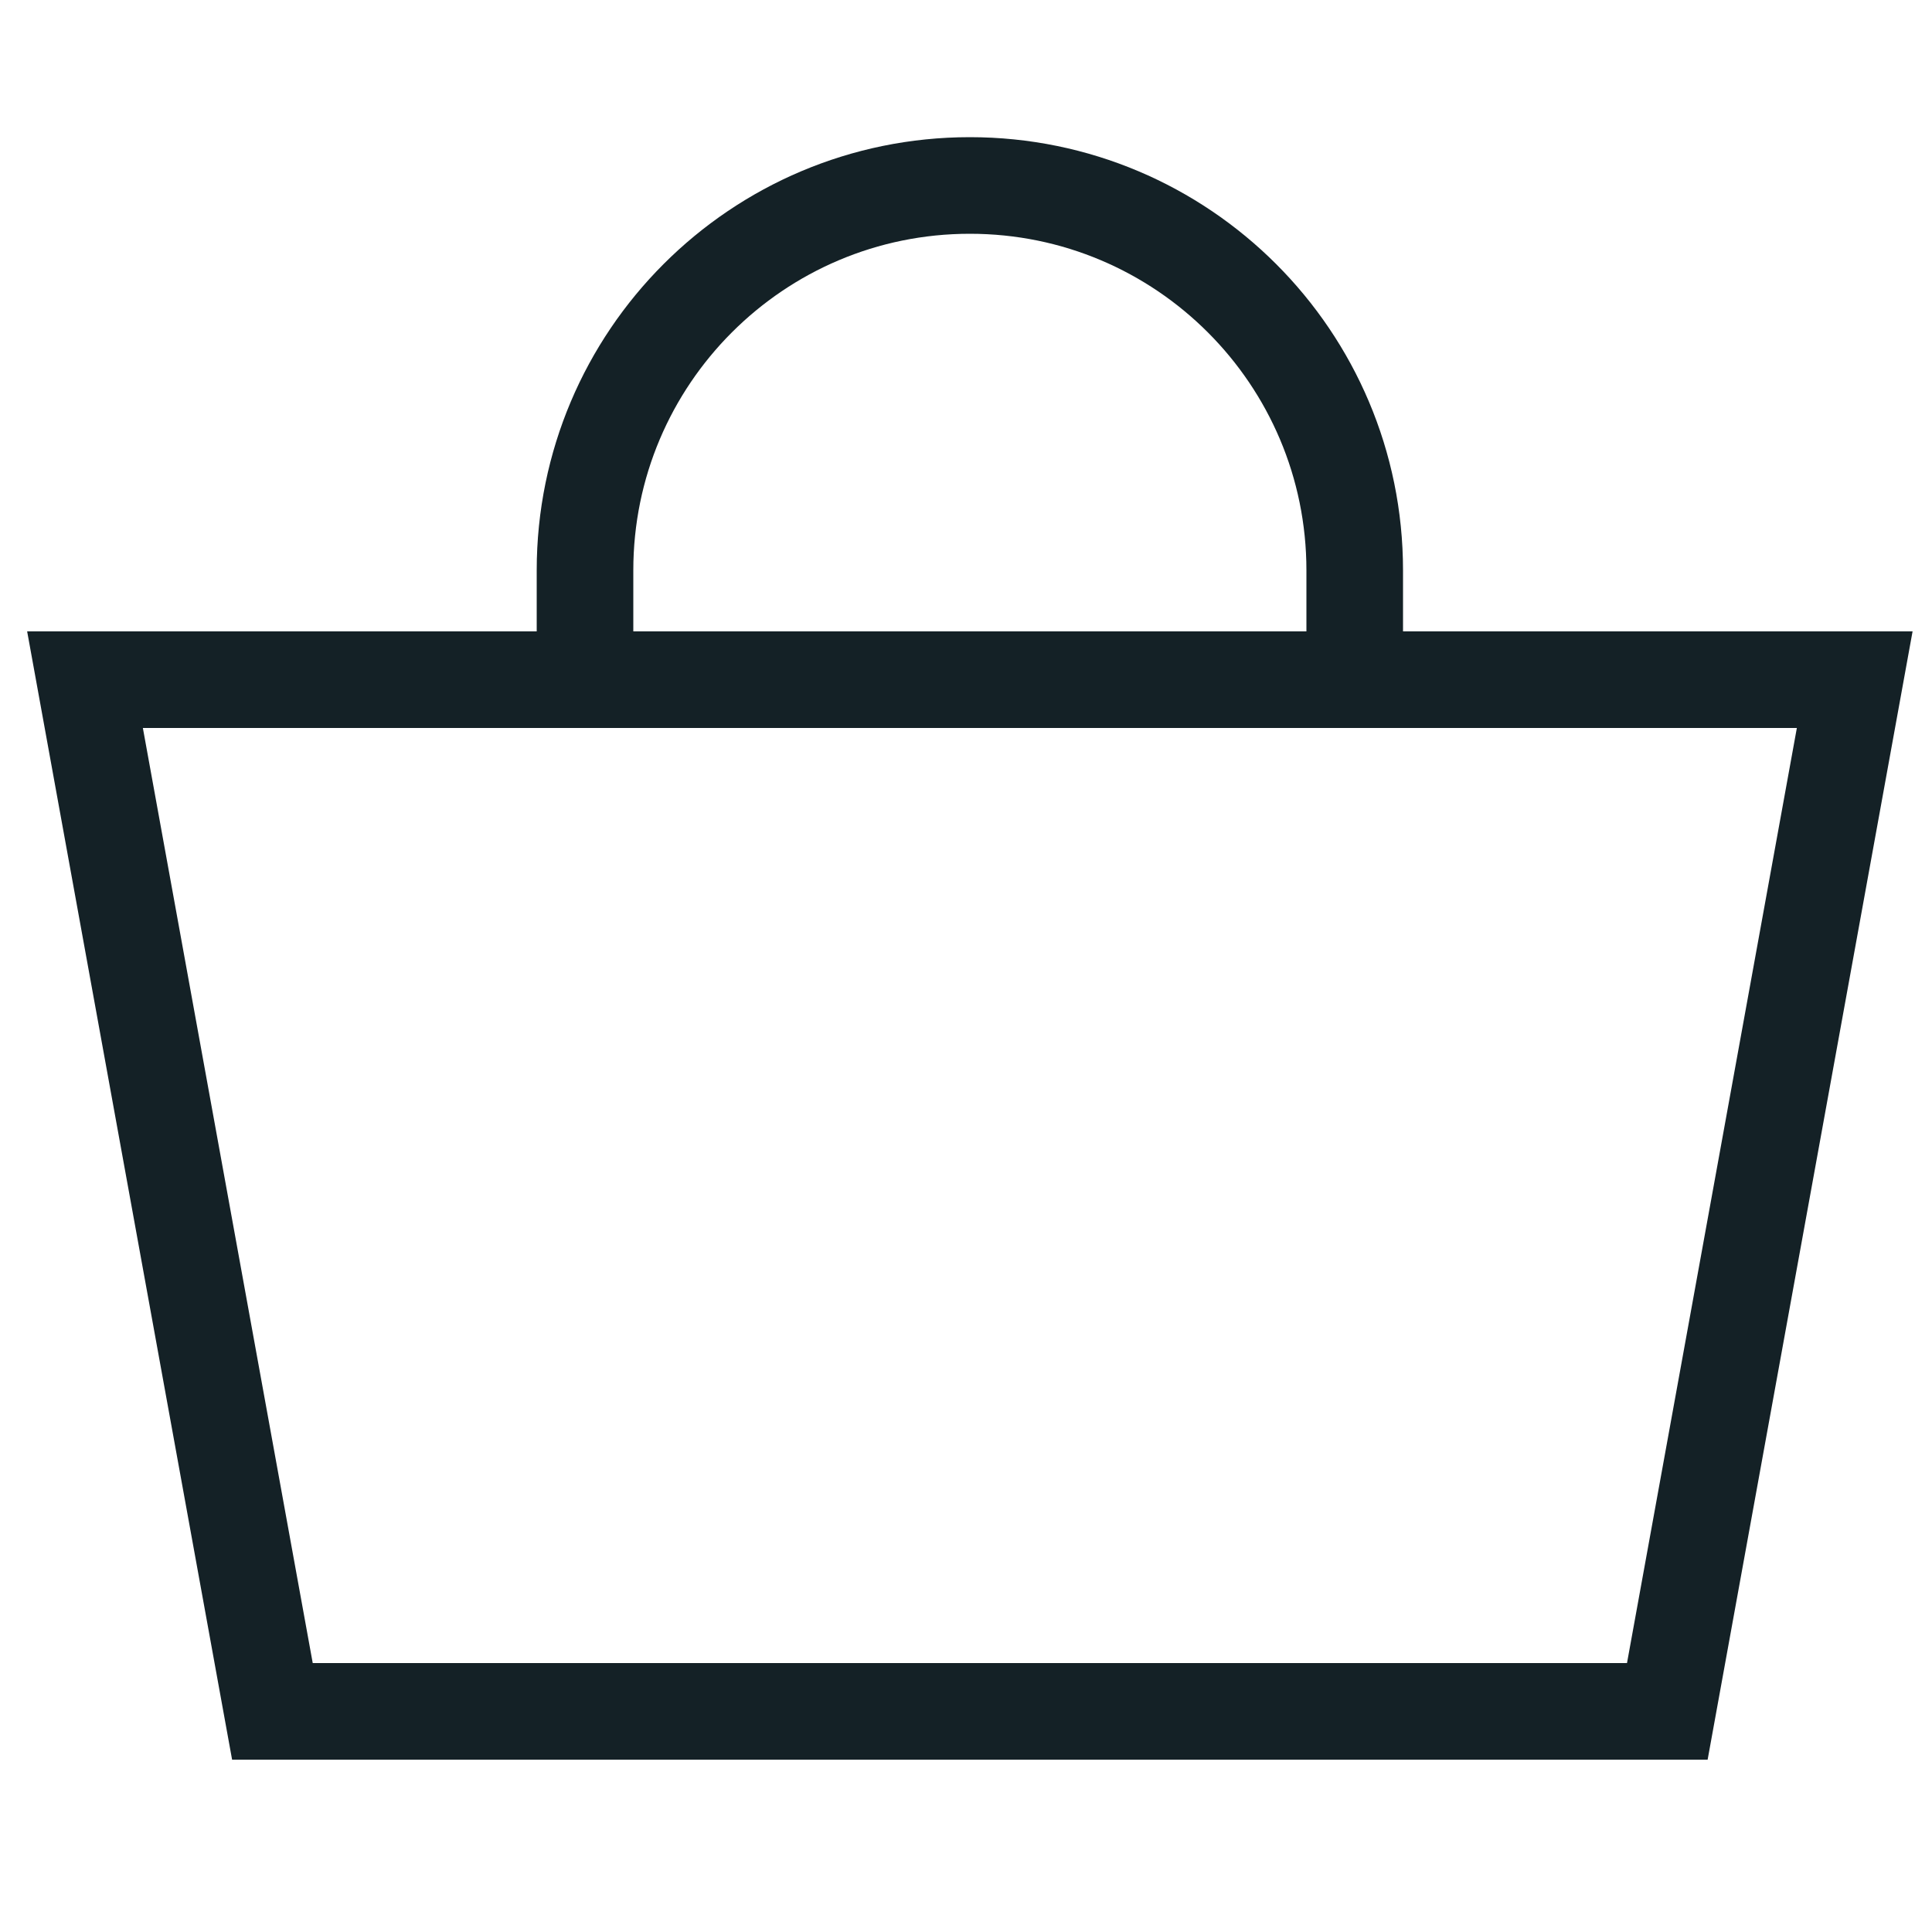
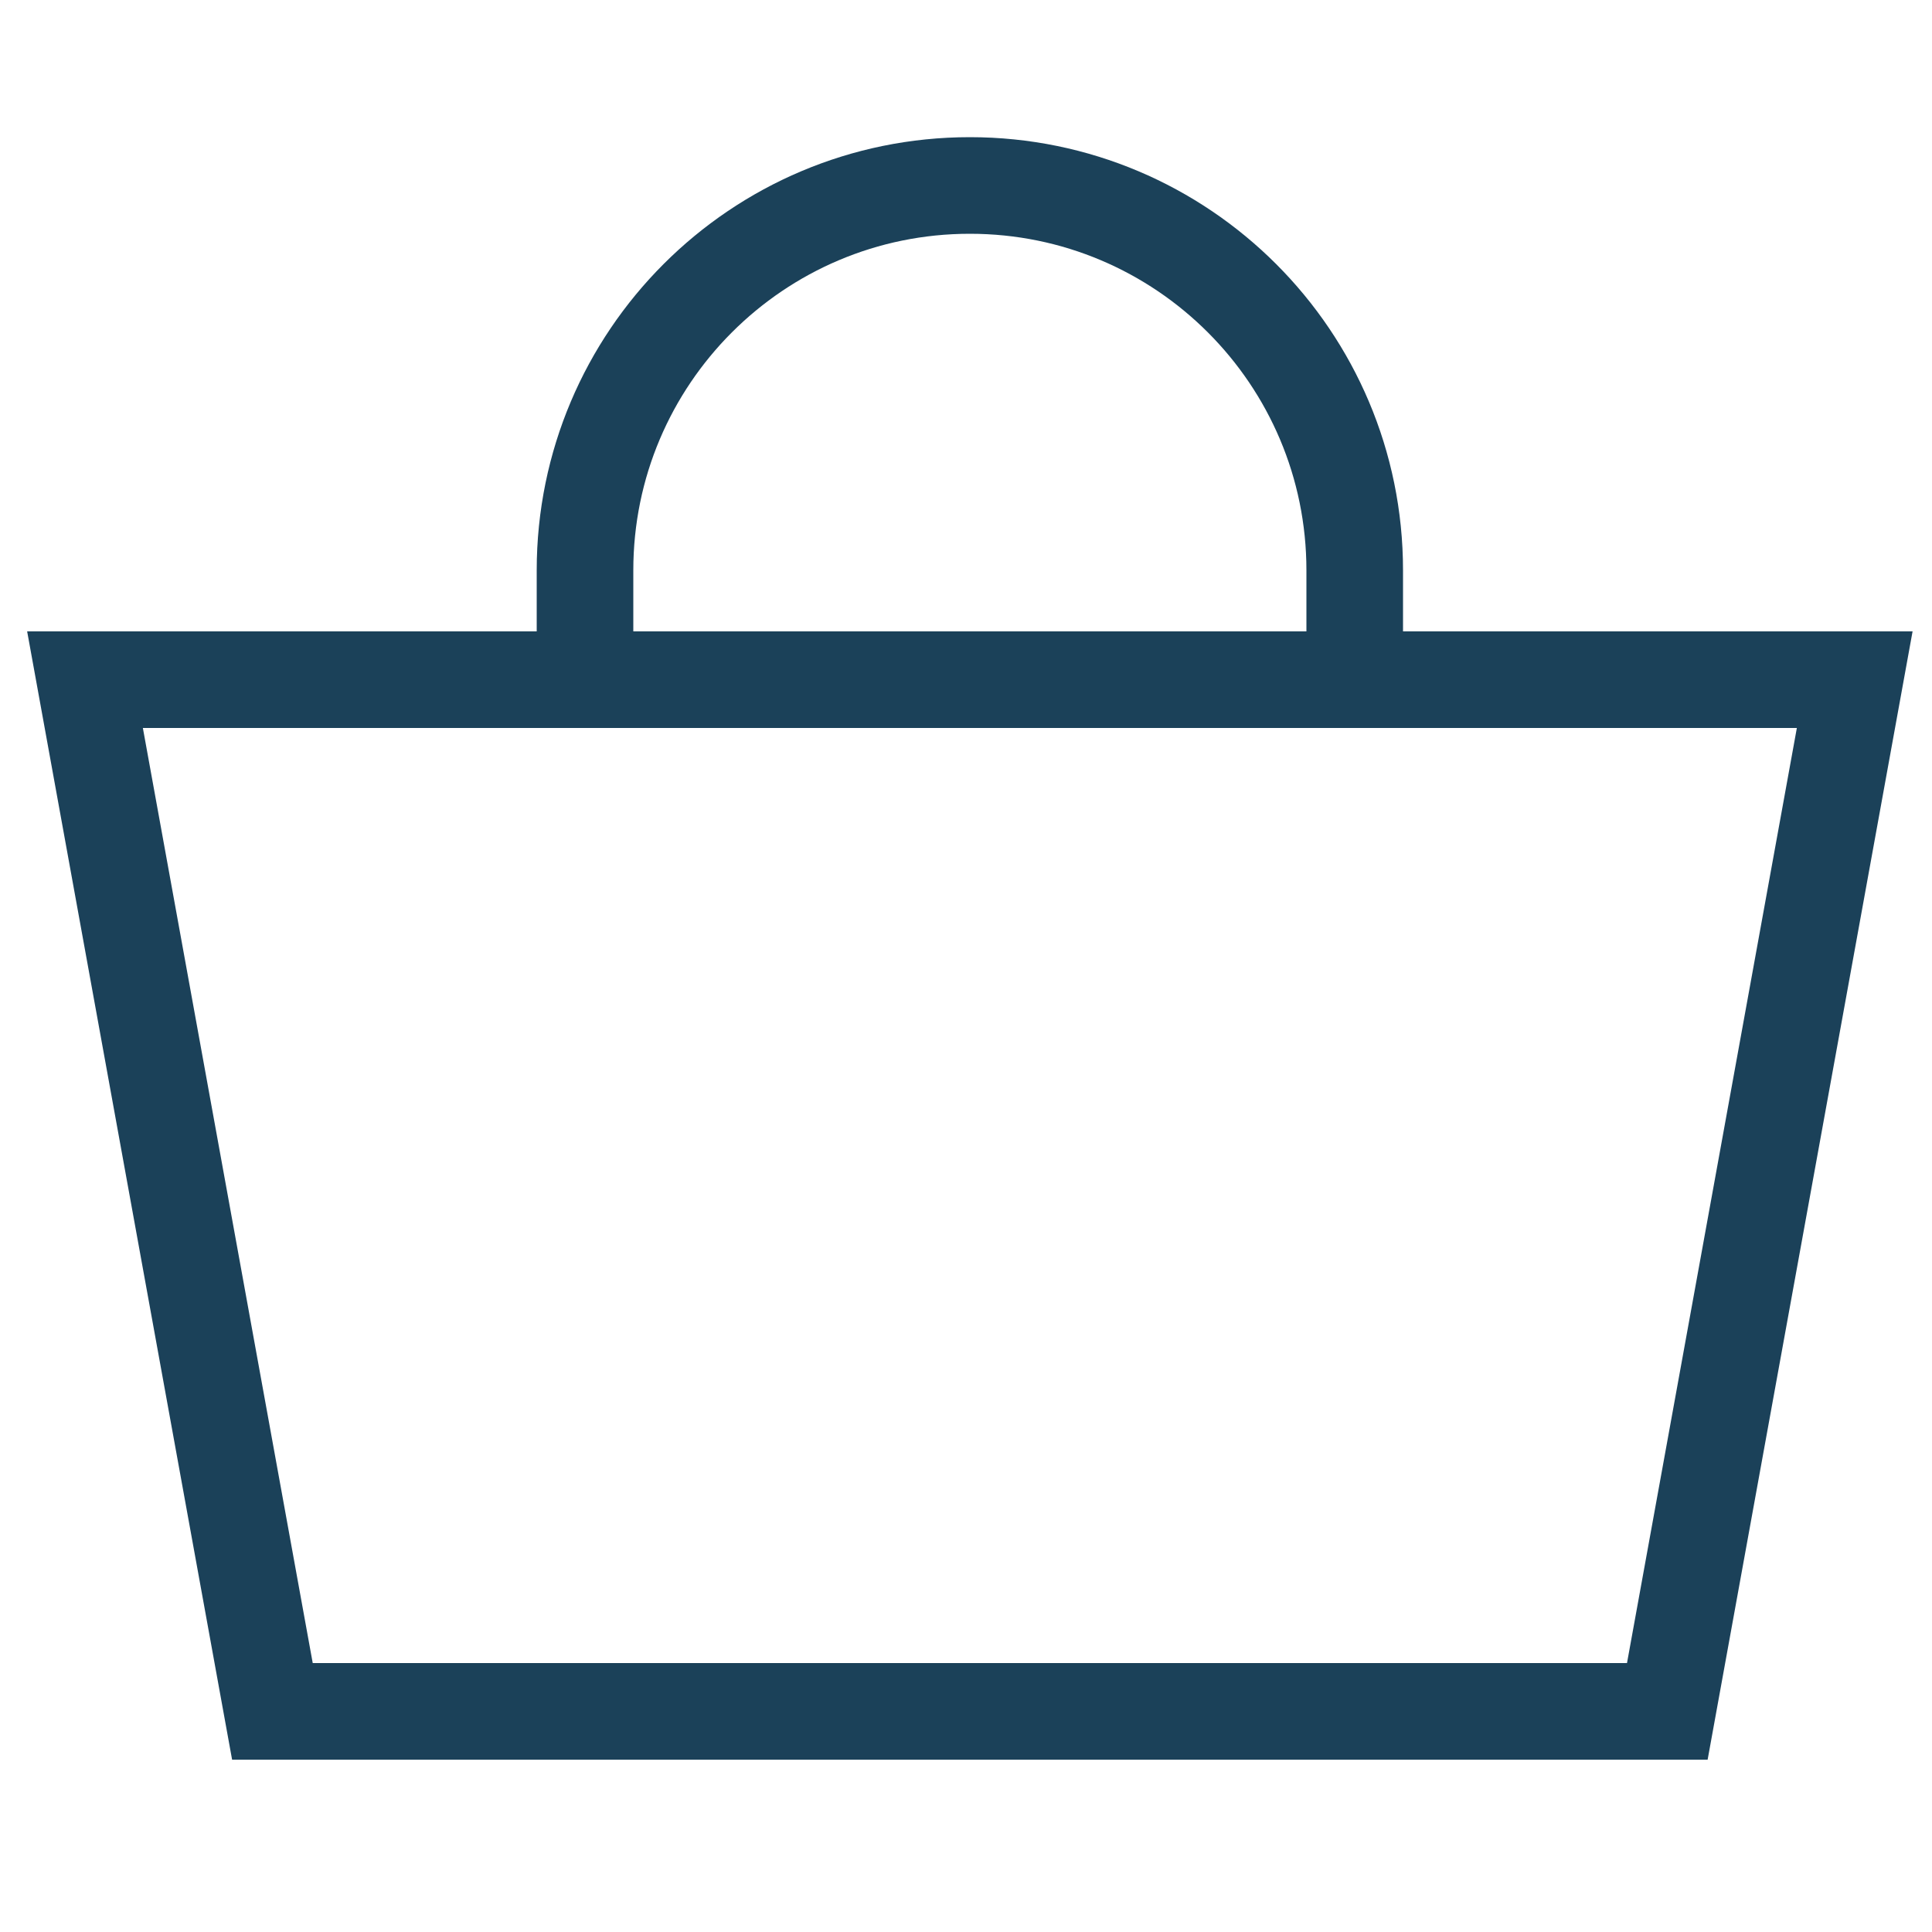
<svg xmlns="http://www.w3.org/2000/svg" version="1.1" id="Layer_1" x="0px" y="0px" viewBox="0 0 500 500" style="enable-background:new 0 0 500 500;" xml:space="preserve">
  <style type="text/css">
- 	.st0{fill:none;stroke:#142126;stroke-width:25;stroke-miterlimit:10;}
+ 	.st0{fill:none;stroke:#1b4159;stroke-width:25;stroke-miterlimit:10;}
</style>
  <g>
    <polygon class="st0" points="400.4,175.9 101.6,175.9 22,175.9 70.5,442.9 101.6,442.9 400.4,442.9 431.5,442.9 480,175.9  " />
    <path class="st0" d="M350.6,175.9v-28.3c0-55-44.6-99.6-99.6-99.6l0,0c-55,0-99.6,44.6-99.6,99.6v28.3H350.6z" />
  </g>
</svg>
